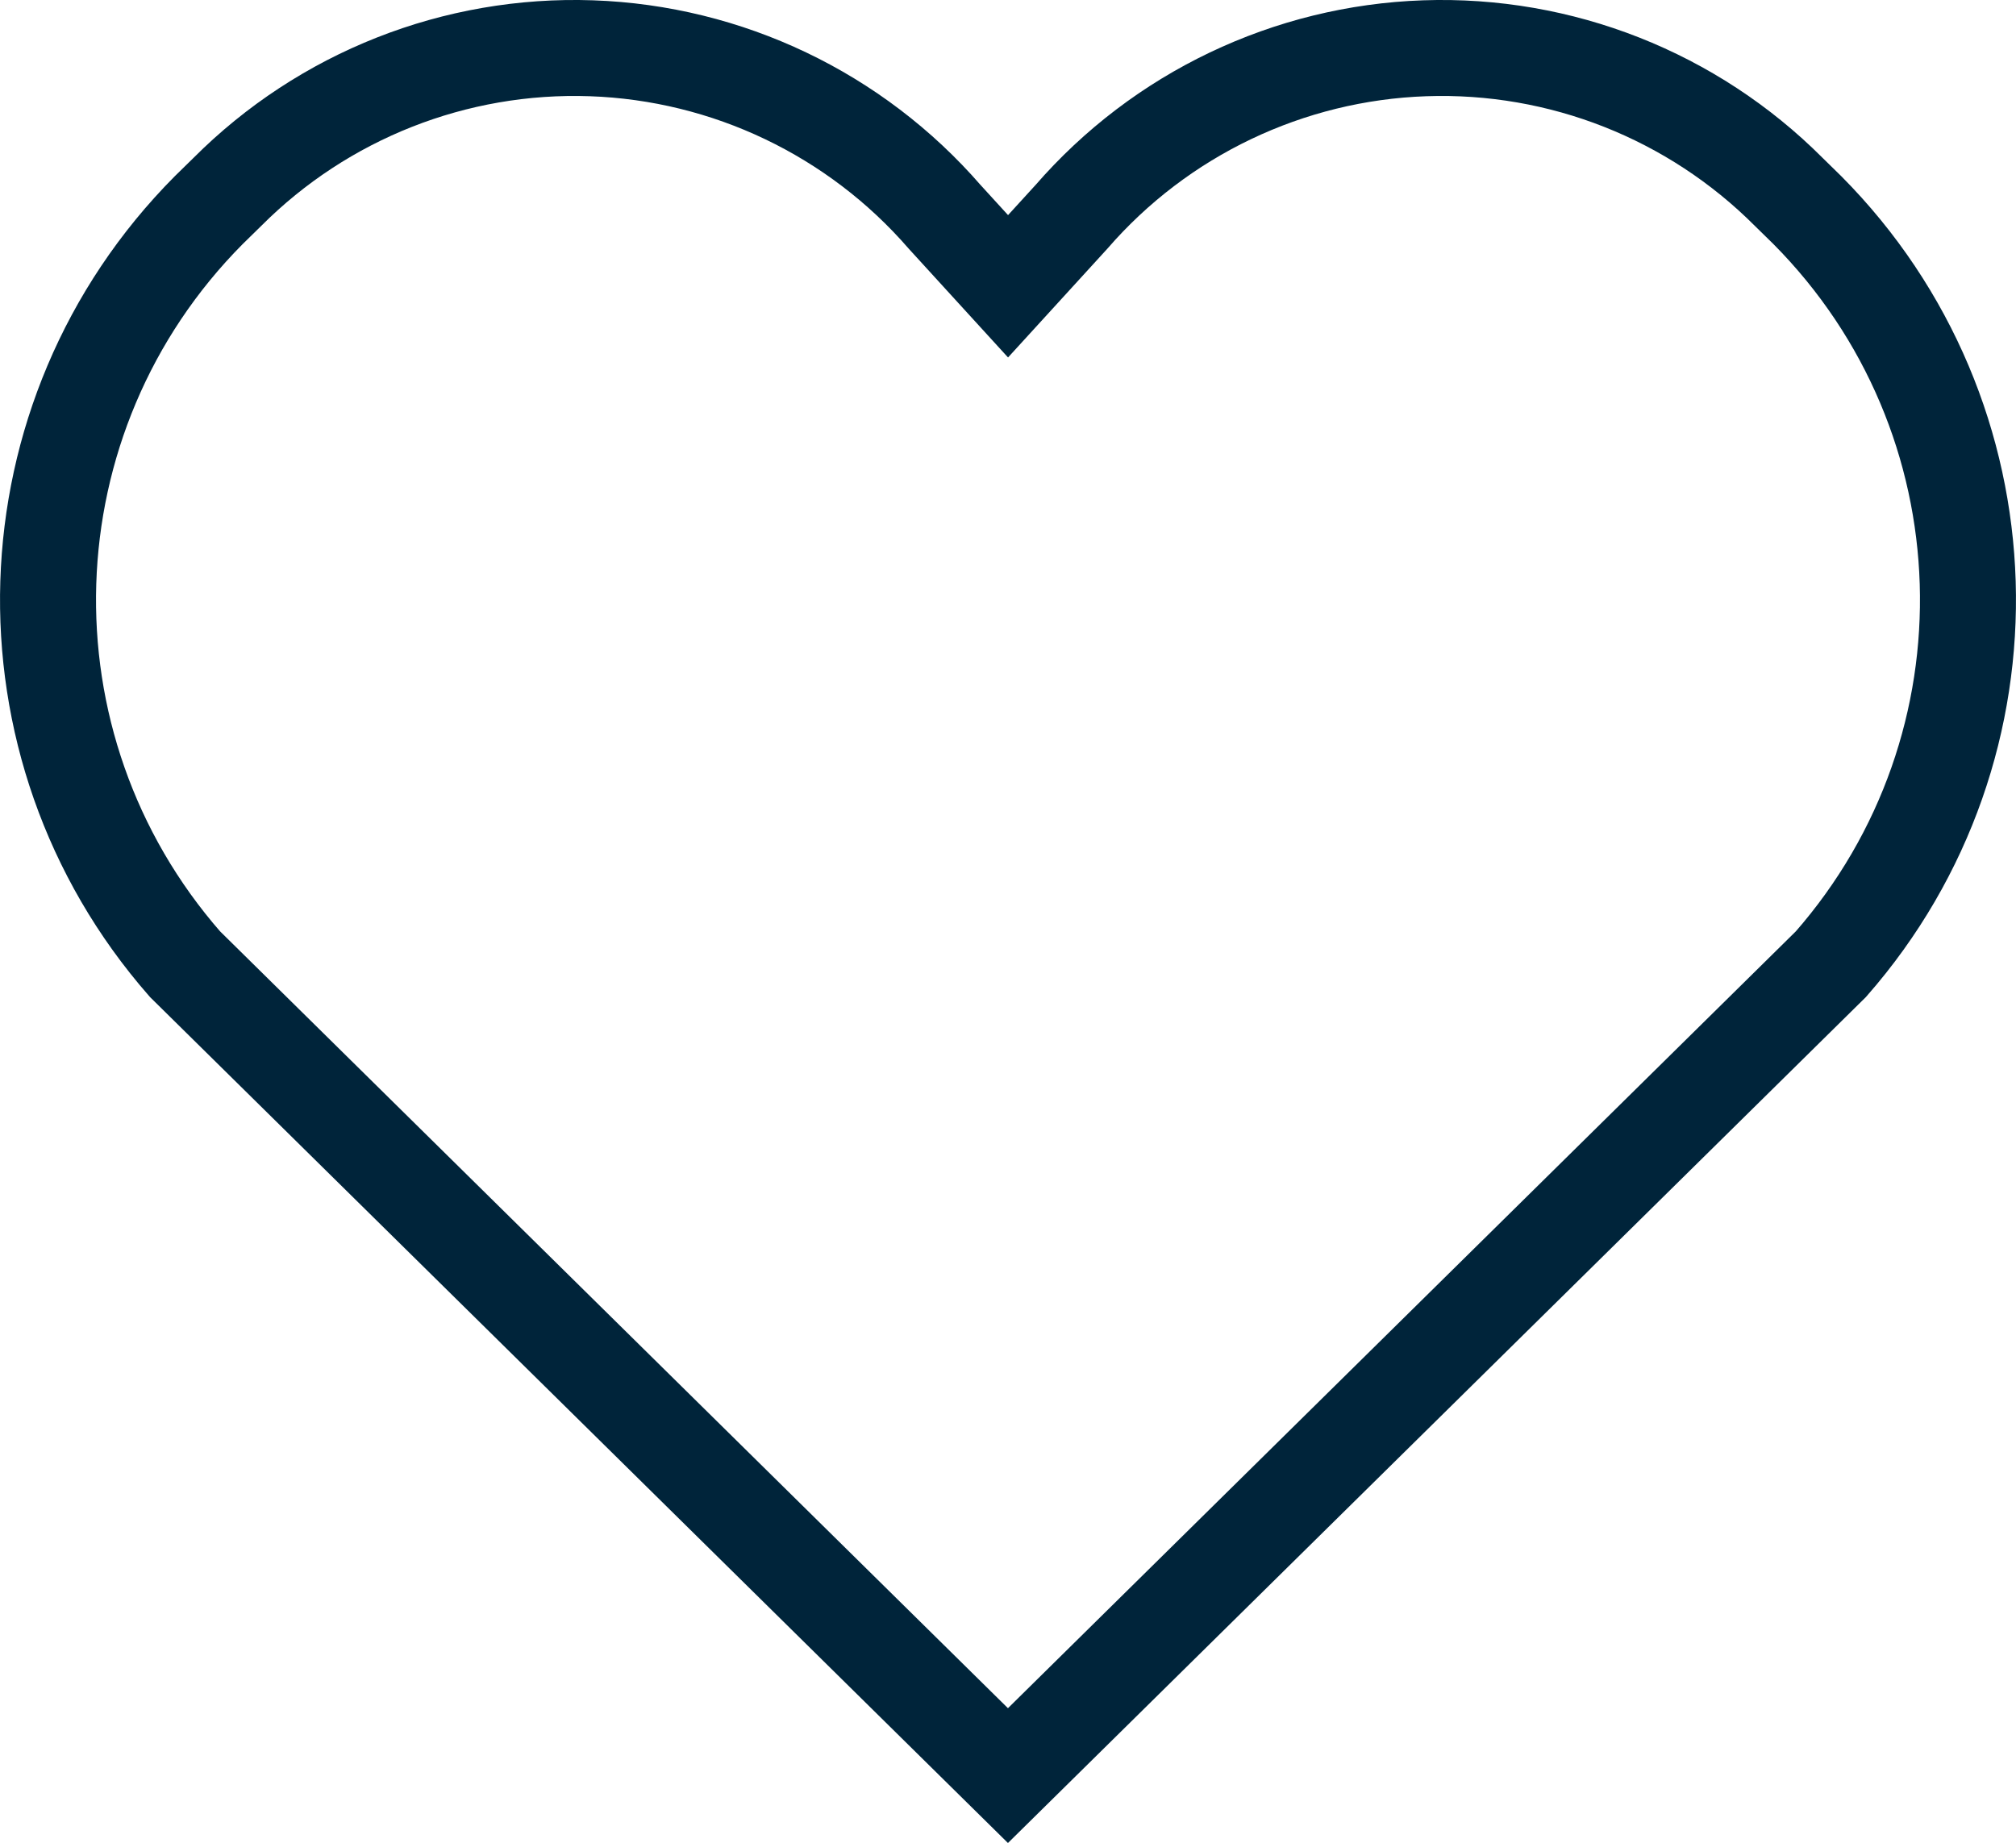
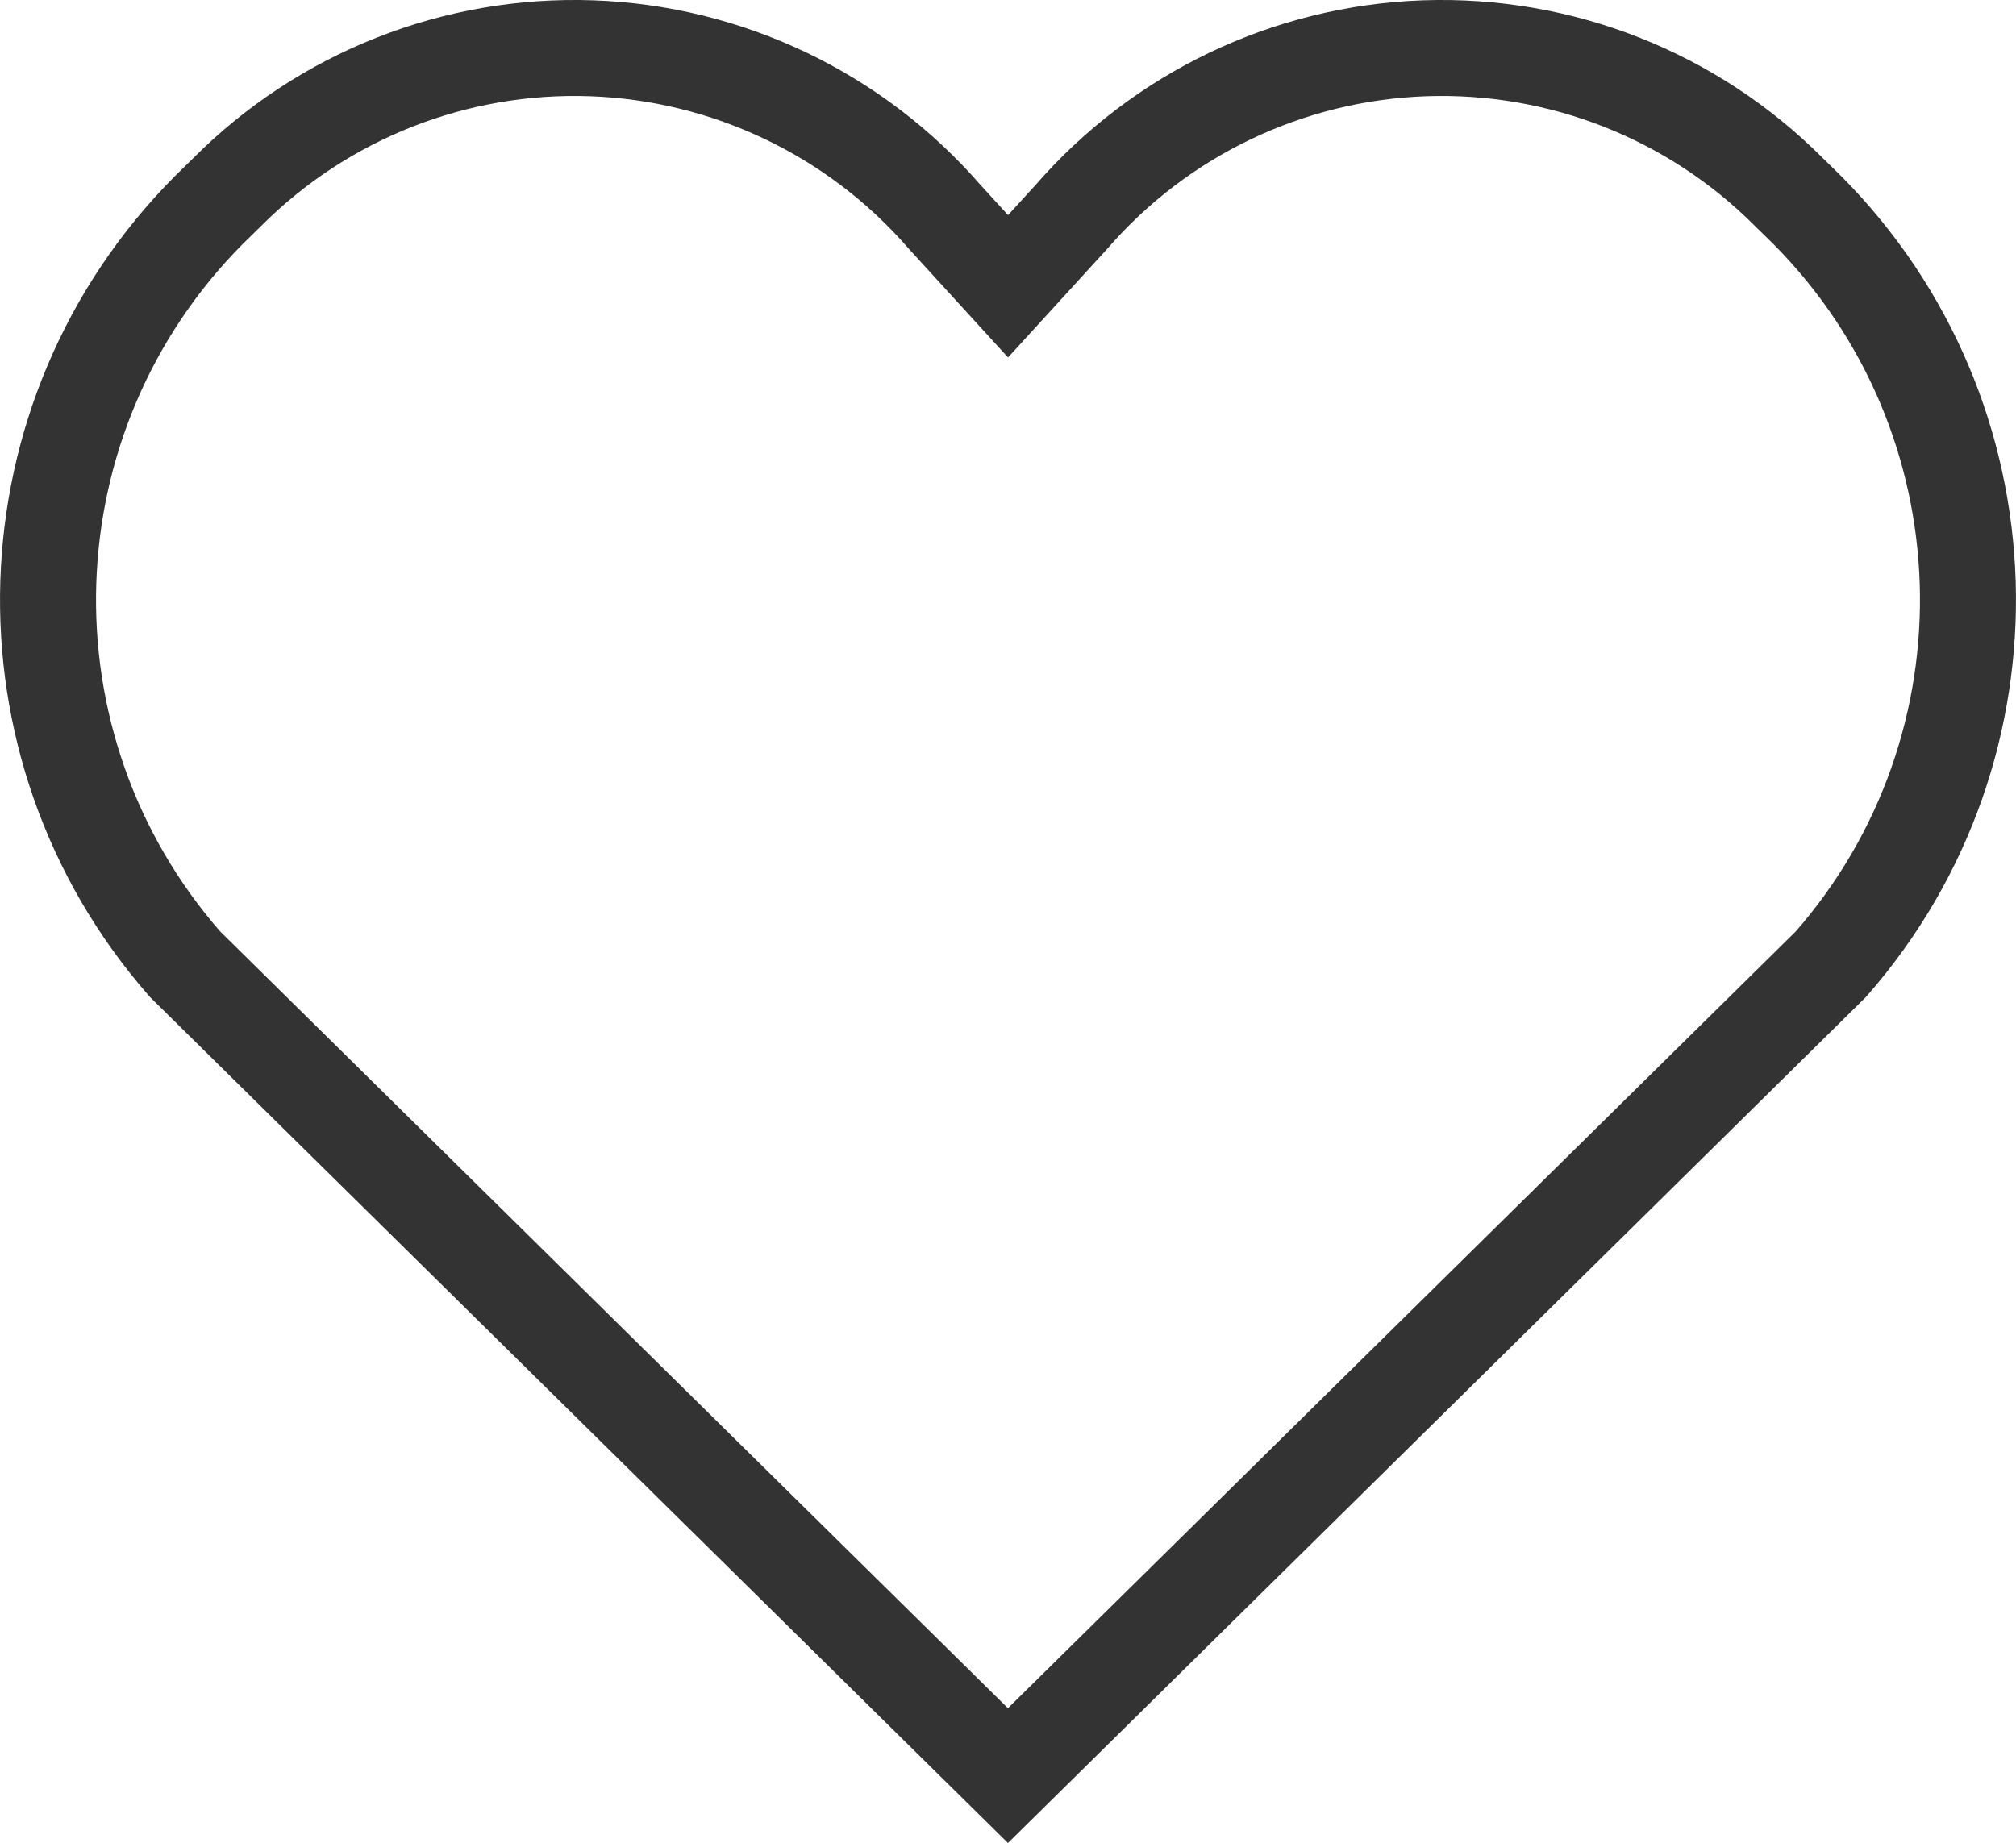
<svg xmlns="http://www.w3.org/2000/svg" width="21.001" height="19.203" viewBox="0 0 21.001 19.203">
-   <path id="icon-heart-2" d="M18.573,26.1,10,34.555,1.427,26.1a5.762,5.762,0,0,1,.247-7.856l.194-.19a5.107,5.107,0,0,1,7.473.26l.66.723.66-.723a5.107,5.107,0,0,1,7.473-.26l.194.19A5.762,5.762,0,0,1,18.573,26.1Z" transform="translate(0.5 -16.054)" fill="none" stroke="#00243a" stroke-width="1" />
+   <path id="icon-heart-2" d="M18.573,26.1,10,34.555,1.427,26.1a5.762,5.762,0,0,1,.247-7.856l.194-.19a5.107,5.107,0,0,1,7.473.26l.66.723.66-.723a5.107,5.107,0,0,1,7.473-.26l.194.19A5.762,5.762,0,0,1,18.573,26.1Z" transform="translate(0.5 -16.054)" fill="none" stroke="rgba(0, 0, 0, .8)" stroke-width="1" />
</svg>
